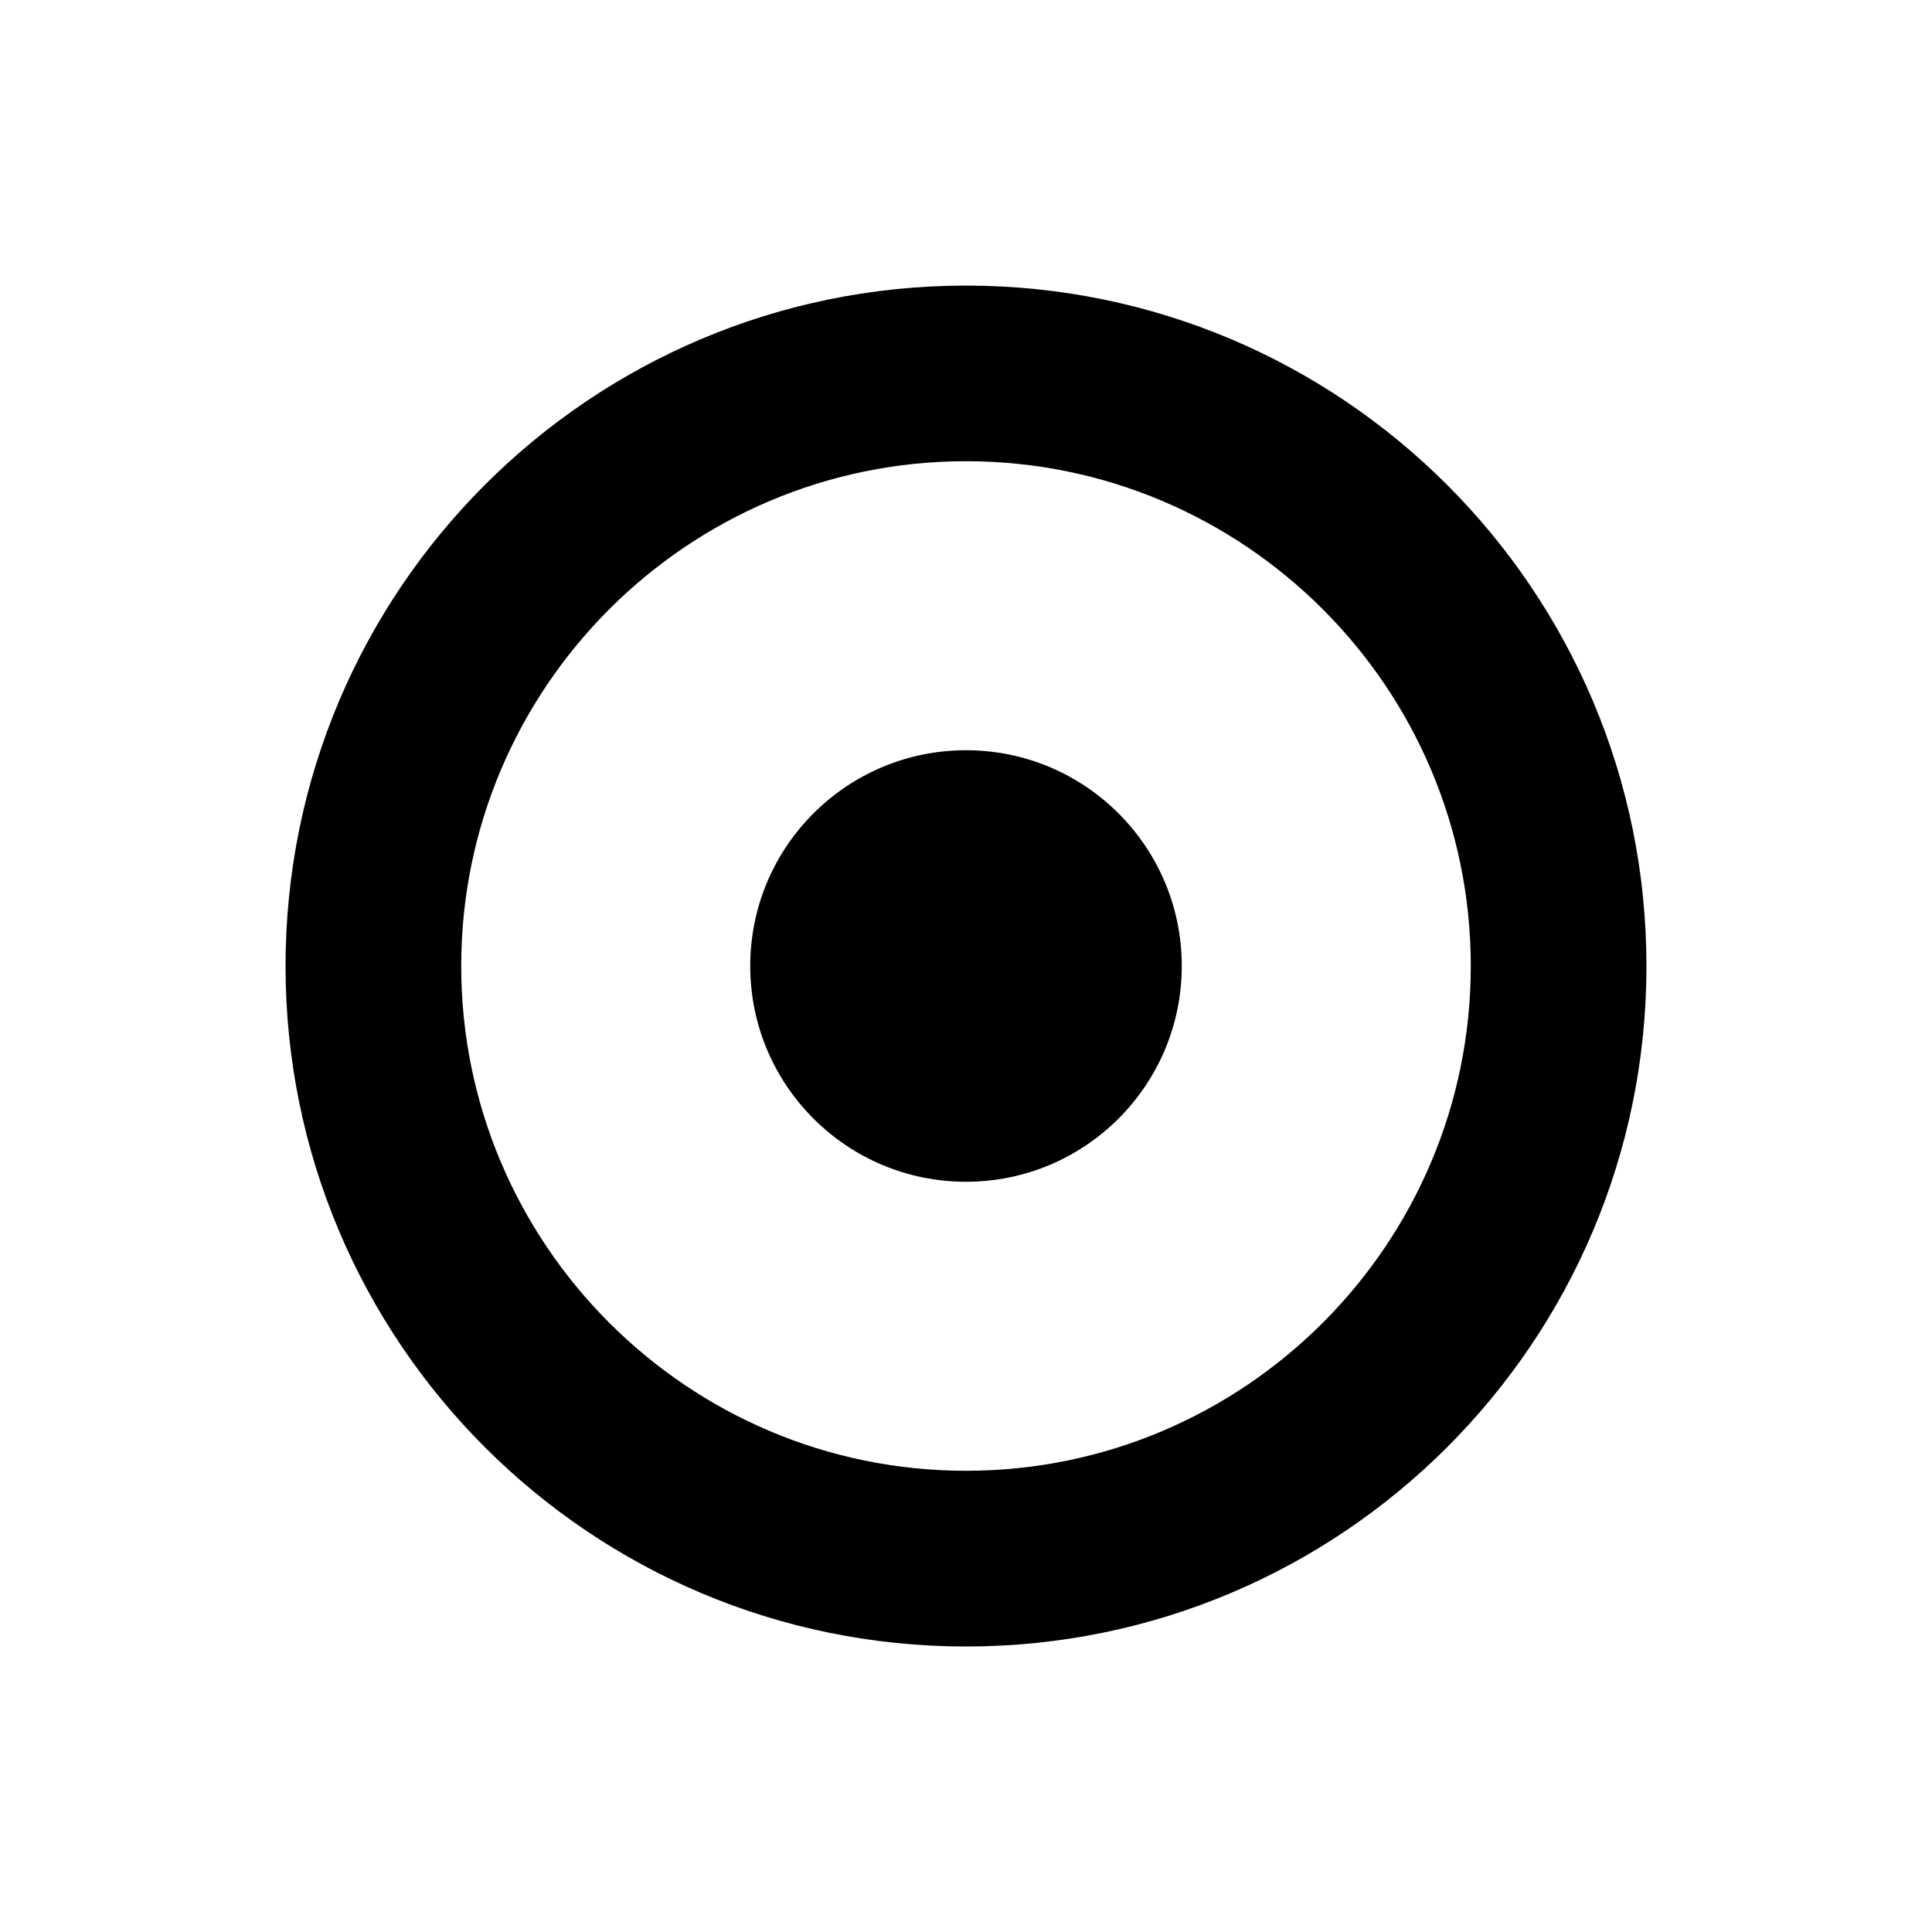
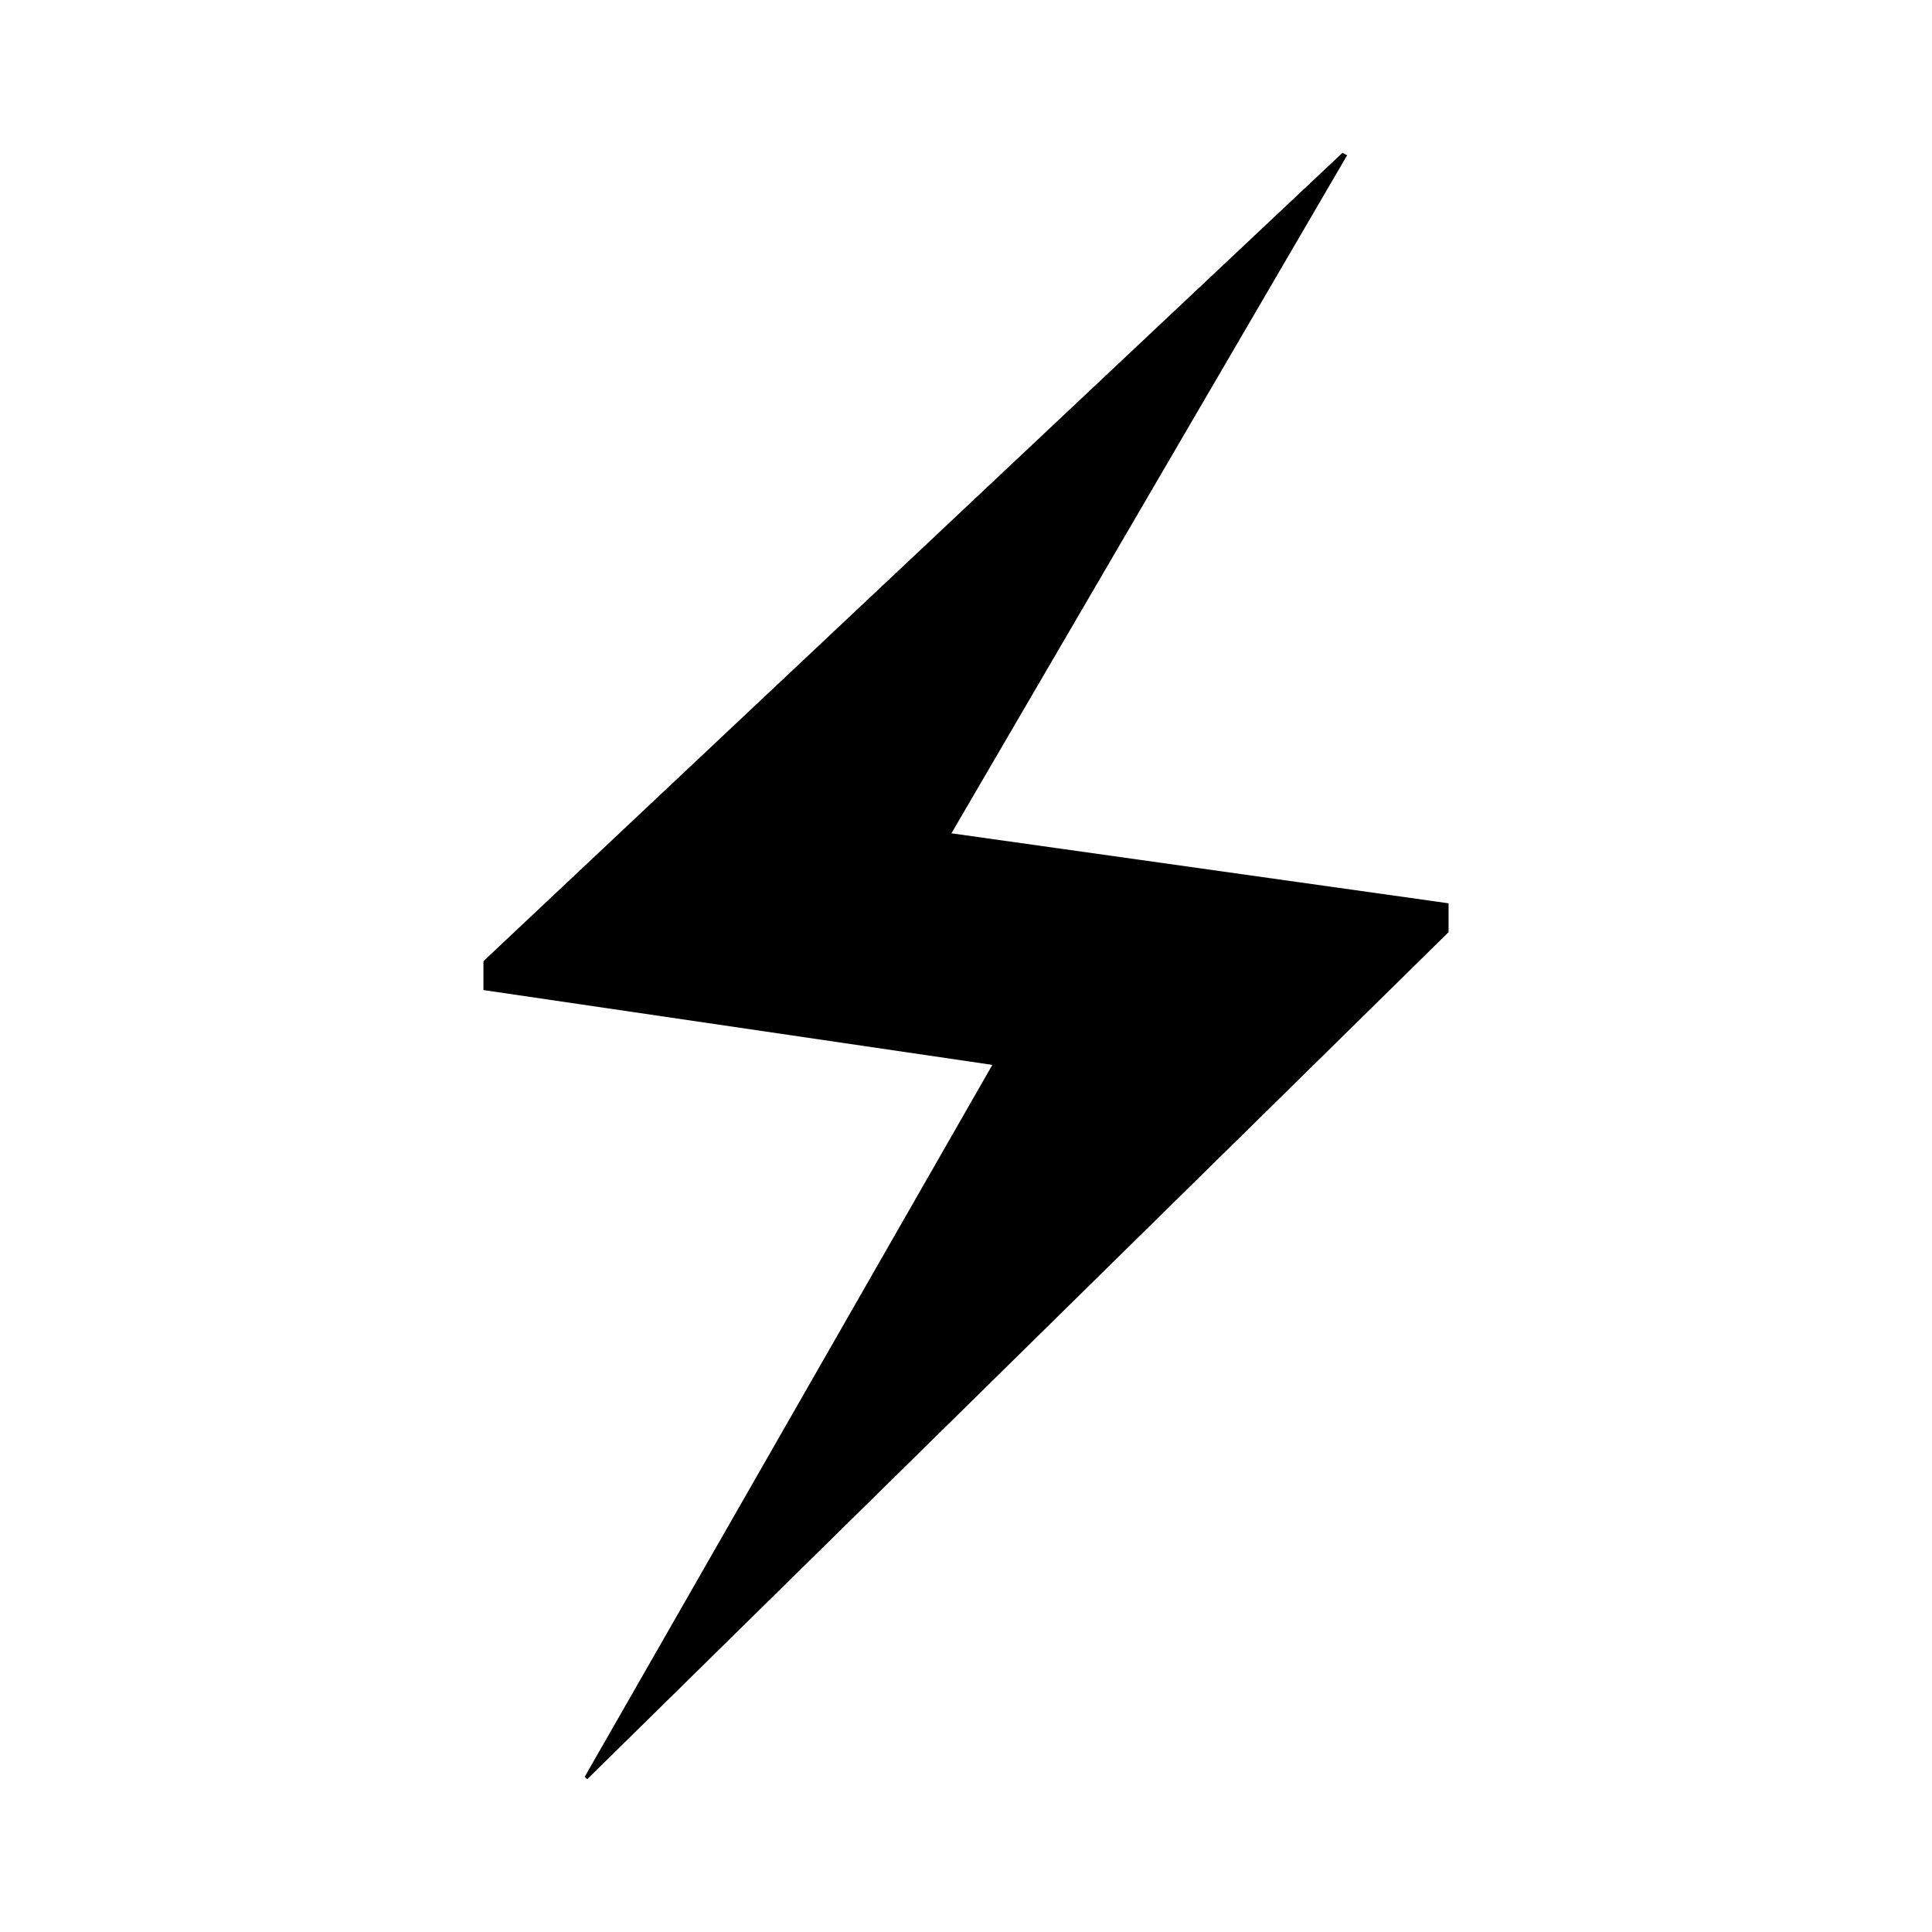
- <svg xmlns="http://www.w3.org/2000/svg" viewBox="0 0 22 22">
-   <path d="M11 5.252c3.169 0 5.748 2.578 5.748 5.748S14.17 16.748 11 16.748 5.252 14.169 5.252 11 7.831 5.252 11 5.252m0-2a7.748 7.748 0 1 0 0 15.497 7.748 7.748 0 0 0 0-15.497z" />
-   <circle cx="11" cy="11" r="2.457" />
+ <svg xmlns="http://www.w3.org/2000/svg" xml:space="preserve" viewBox="0 0 22 22">
+   <path d="m15.34 1.768-4.506 7.721 5.661.797v.329L6.687 20.26l-.028-.029 4.641-8.105-5.795-.852v-.329l9.782-9.205z" />
</svg>
